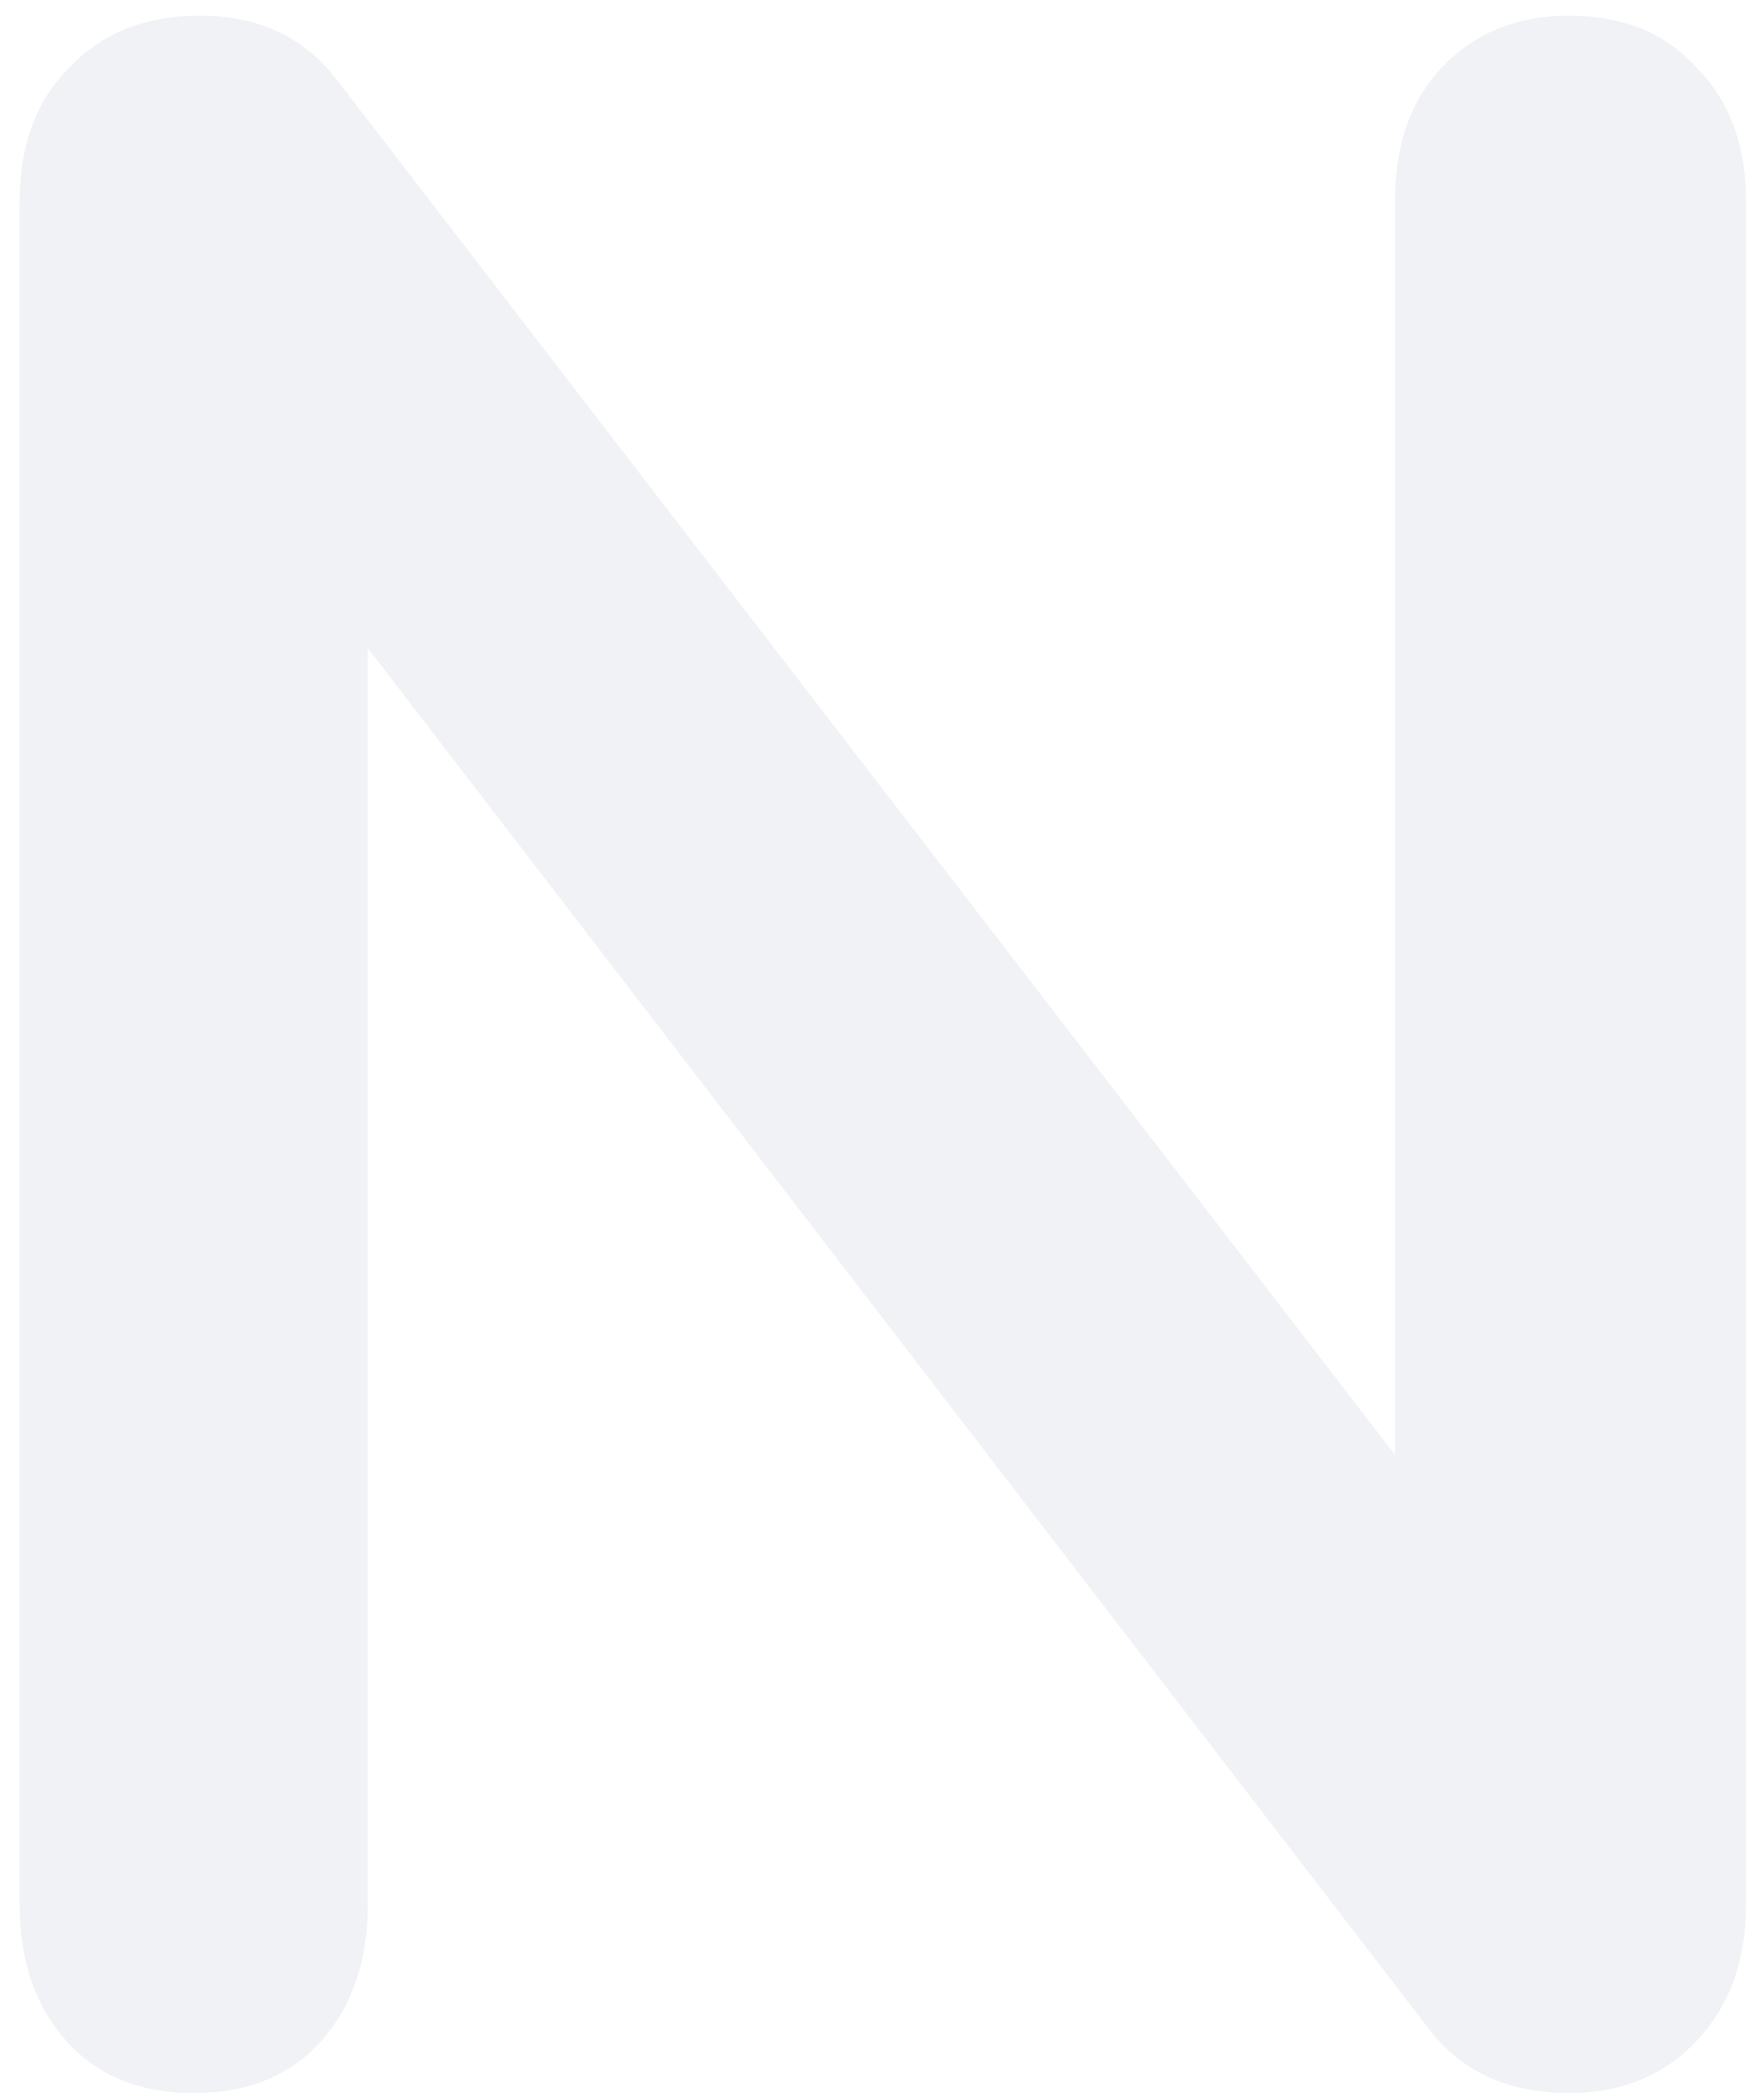
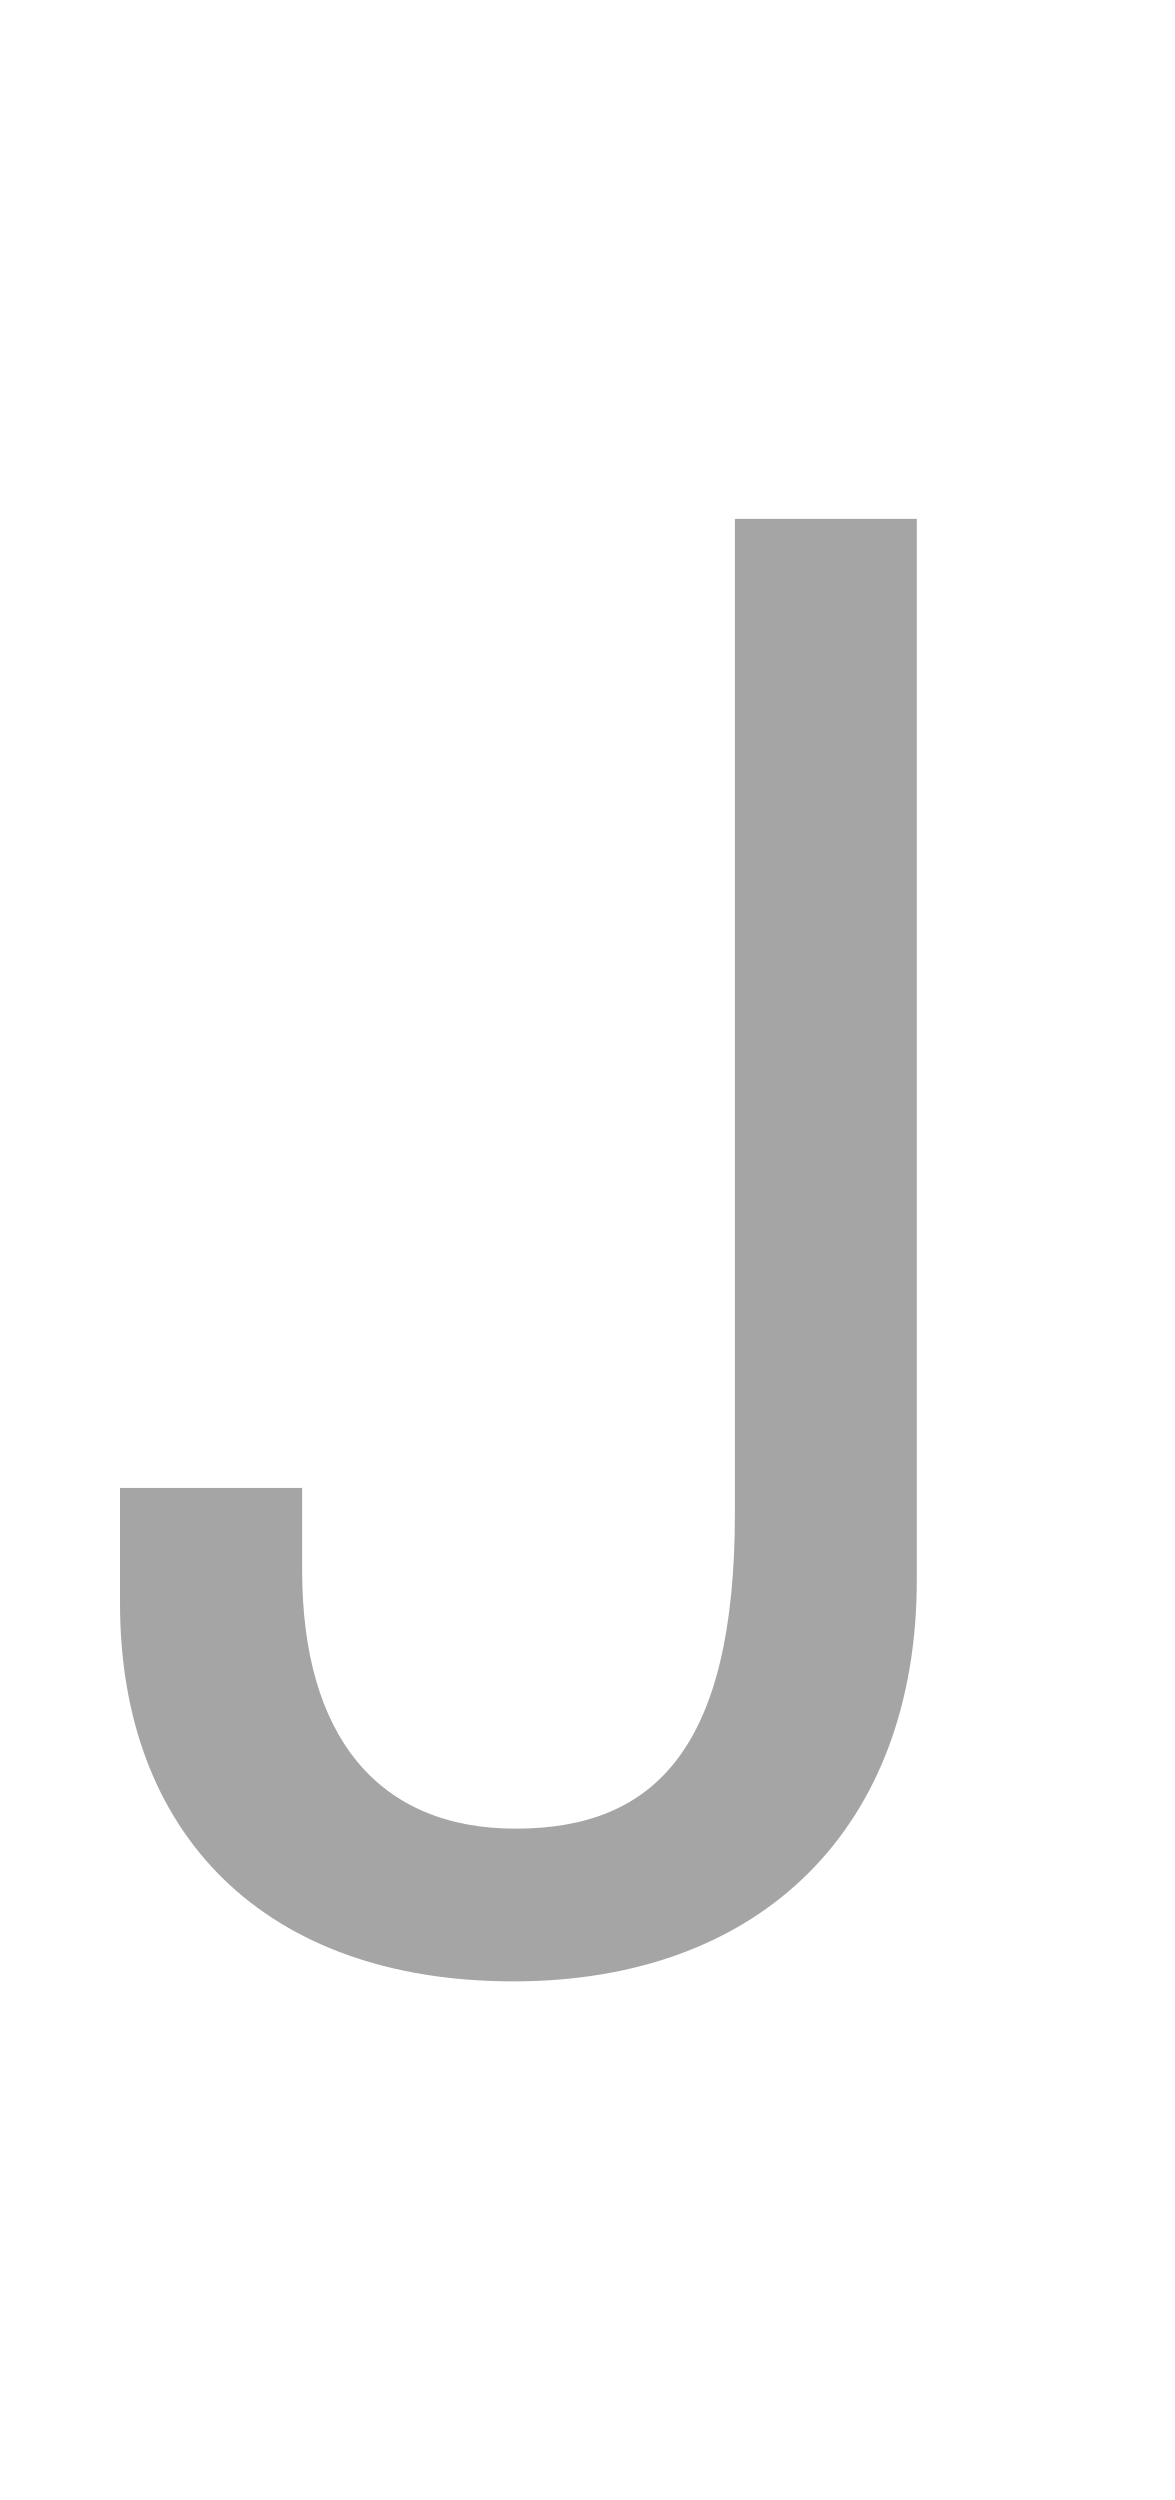
- <svg xmlns="http://www.w3.org/2000/svg" width="79" height="94" viewBox="0 0 79 94" fill="none">
-   <path d="M70.3 0.7C72.727 0.7 74.633 1.48 76.02 3.04C77.493 4.513 78.23 6.507 78.23 9.02V85.33C78.23 87.843 77.493 89.88 76.02 91.44C74.547 93 72.64 93.78 70.3 93.78C67.527 93.78 65.403 92.783 63.93 90.79L16.48 29.04V85.33C16.48 87.843 15.787 89.88 14.4 91.44C13.013 93 11.107 93.78 8.68 93.78C6.253 93.78 4.347 93 2.96 91.44C1.573 89.88 0.88 87.843 0.88 85.33V9.02C0.88 6.507 1.617 4.513 3.09 3.04C4.563 1.48 6.513 0.7 8.94 0.7C11.627 0.7 13.707 1.697 15.18 3.69L62.5 65.18V9.02C62.5 6.507 63.193 4.513 64.58 3.04C66.053 1.48 67.96 0.7 70.3 0.7Z" fill="#F1F2F6" />
+ <svg xmlns="http://www.w3.org/2000/svg" version="1.1" viewBox="-6 -37 78 166" width="78" height="166">
+   <defs />
+   <g id="N" stroke-opacity="1" fill-opacity="1" fill="none" stroke="none" stroke-dasharray="none">
+     <g id="N_Layer_1">
+       <g id="Graphic_3">
+         <text transform="translate(-.4999994 -31.77999)" fill="#a5a5a5">
+           <tspan font-family="Helvetica Neue" font-size="130" fill="#a5a5a5" x="58264504e-20" y="124">J</tspan>
+         </text>
+       </g>
+     </g>
+   </g>
</svg>
